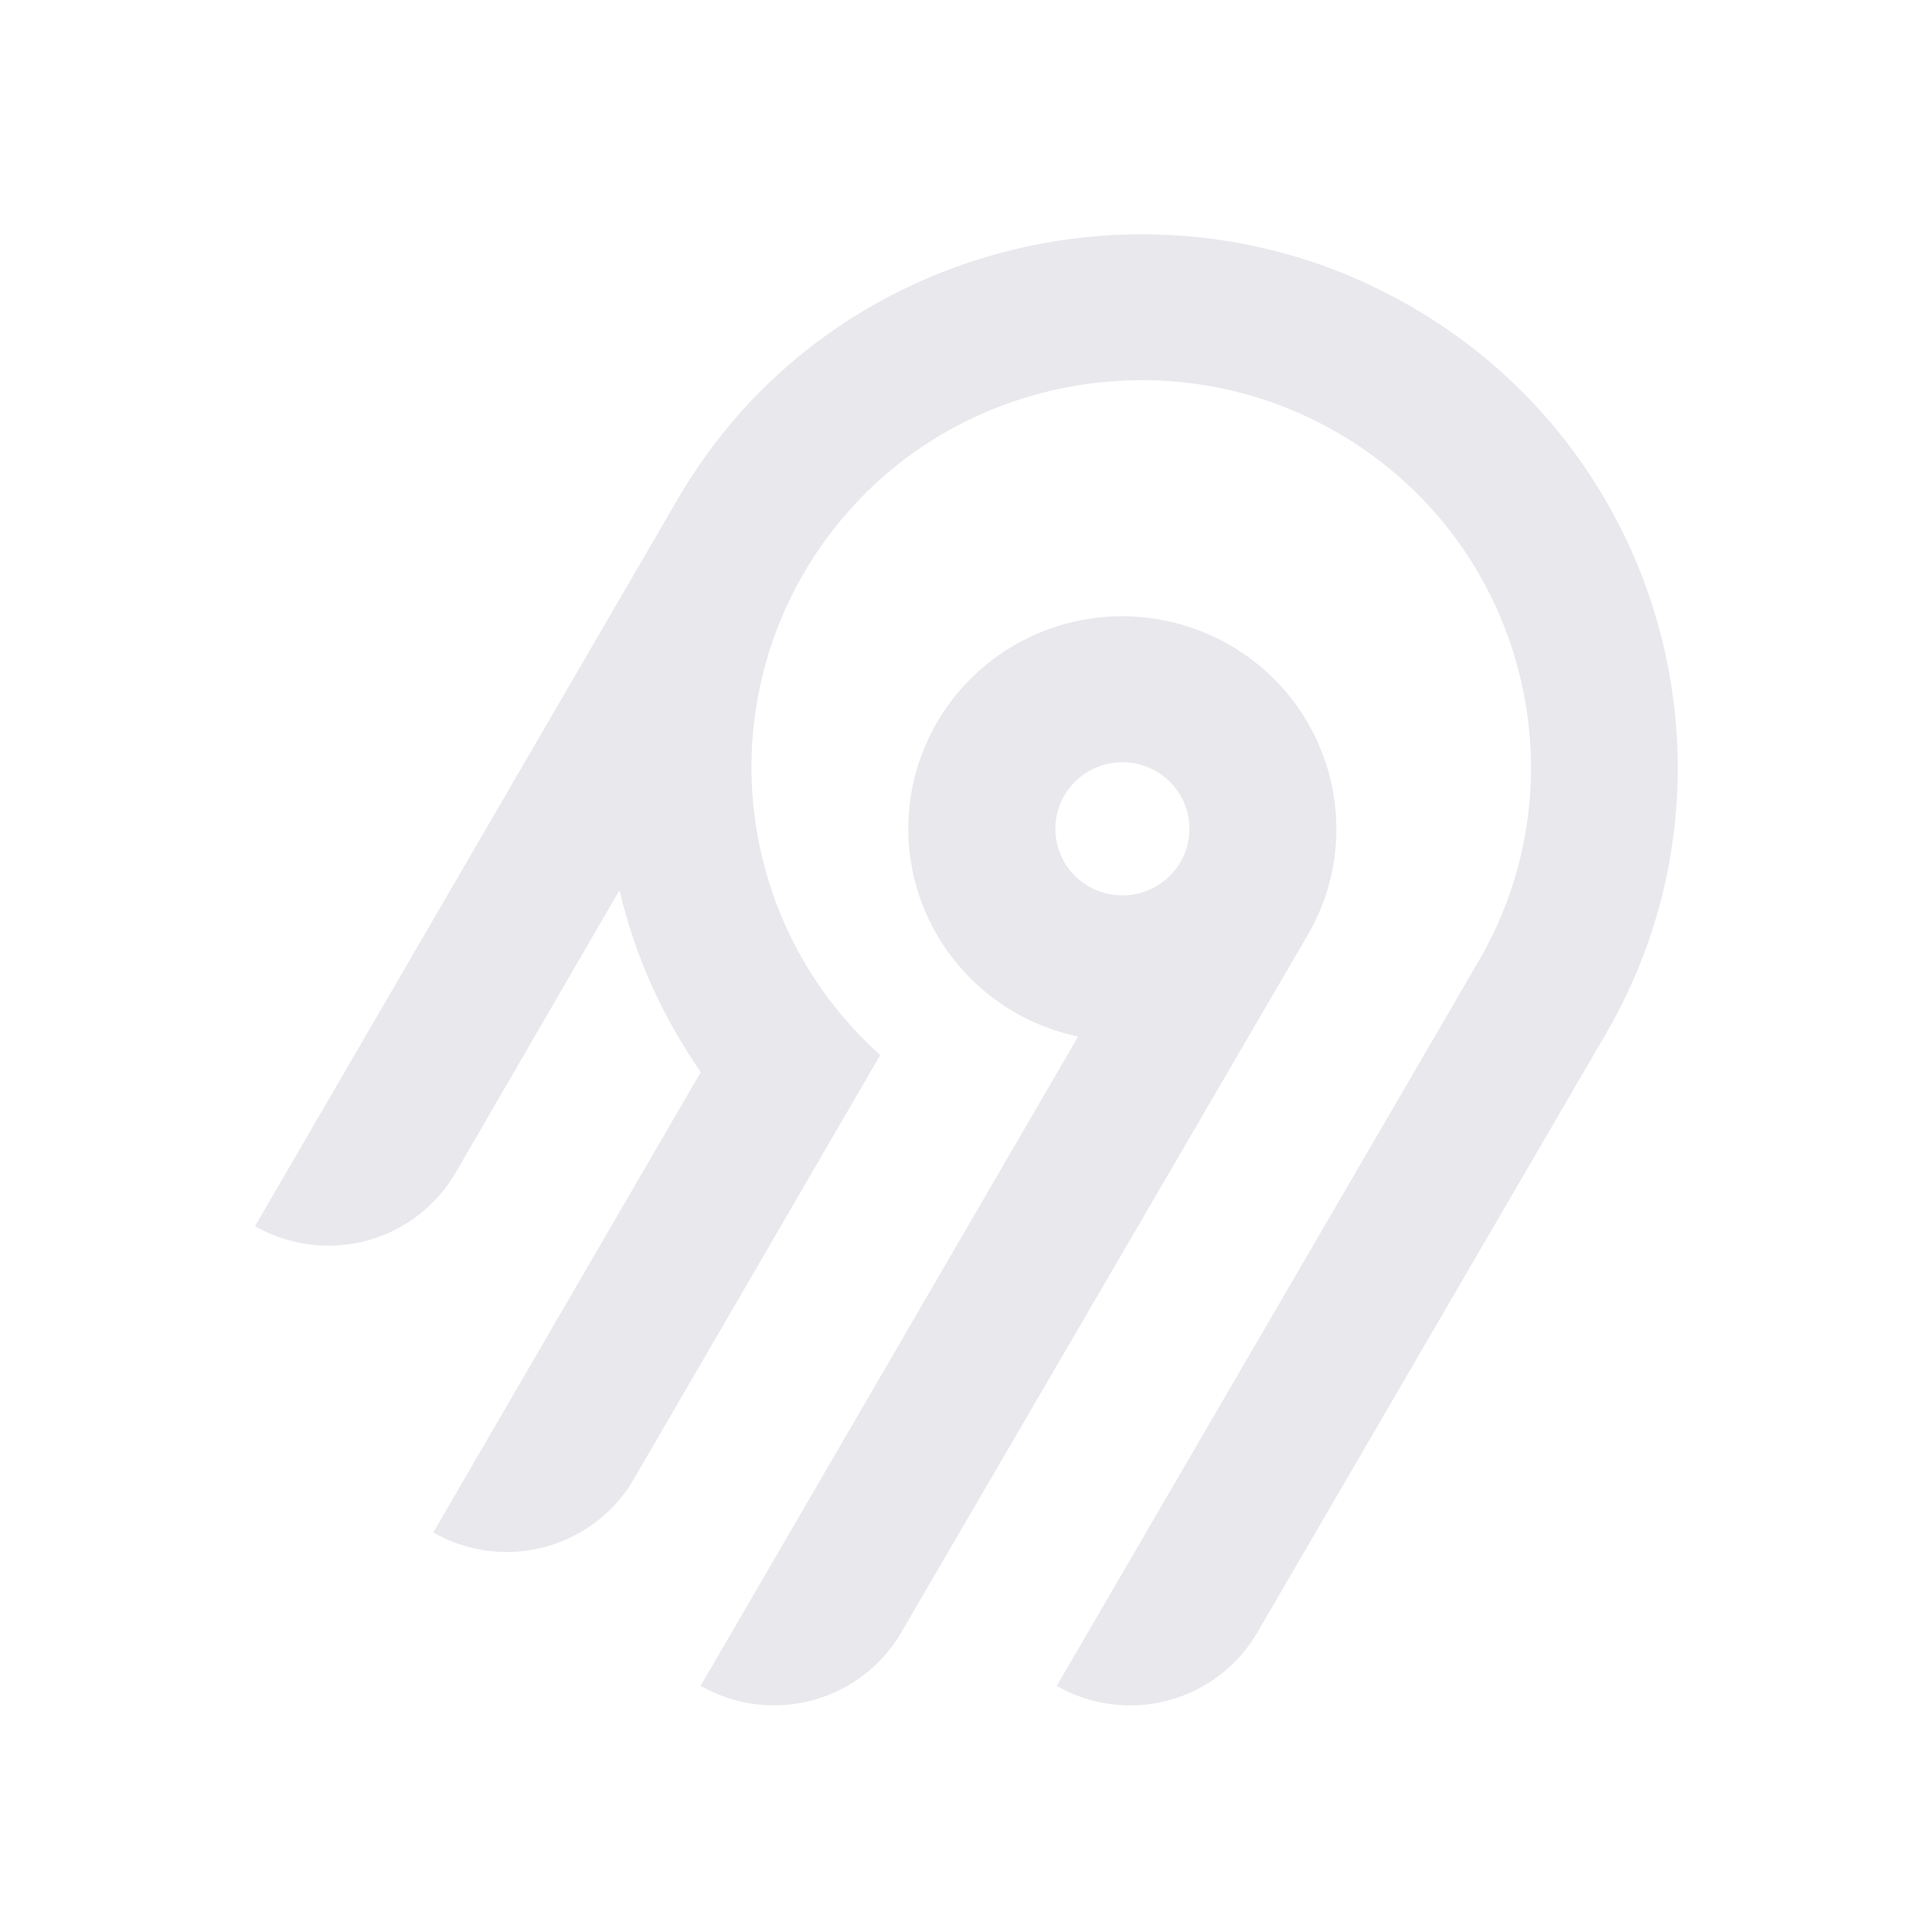
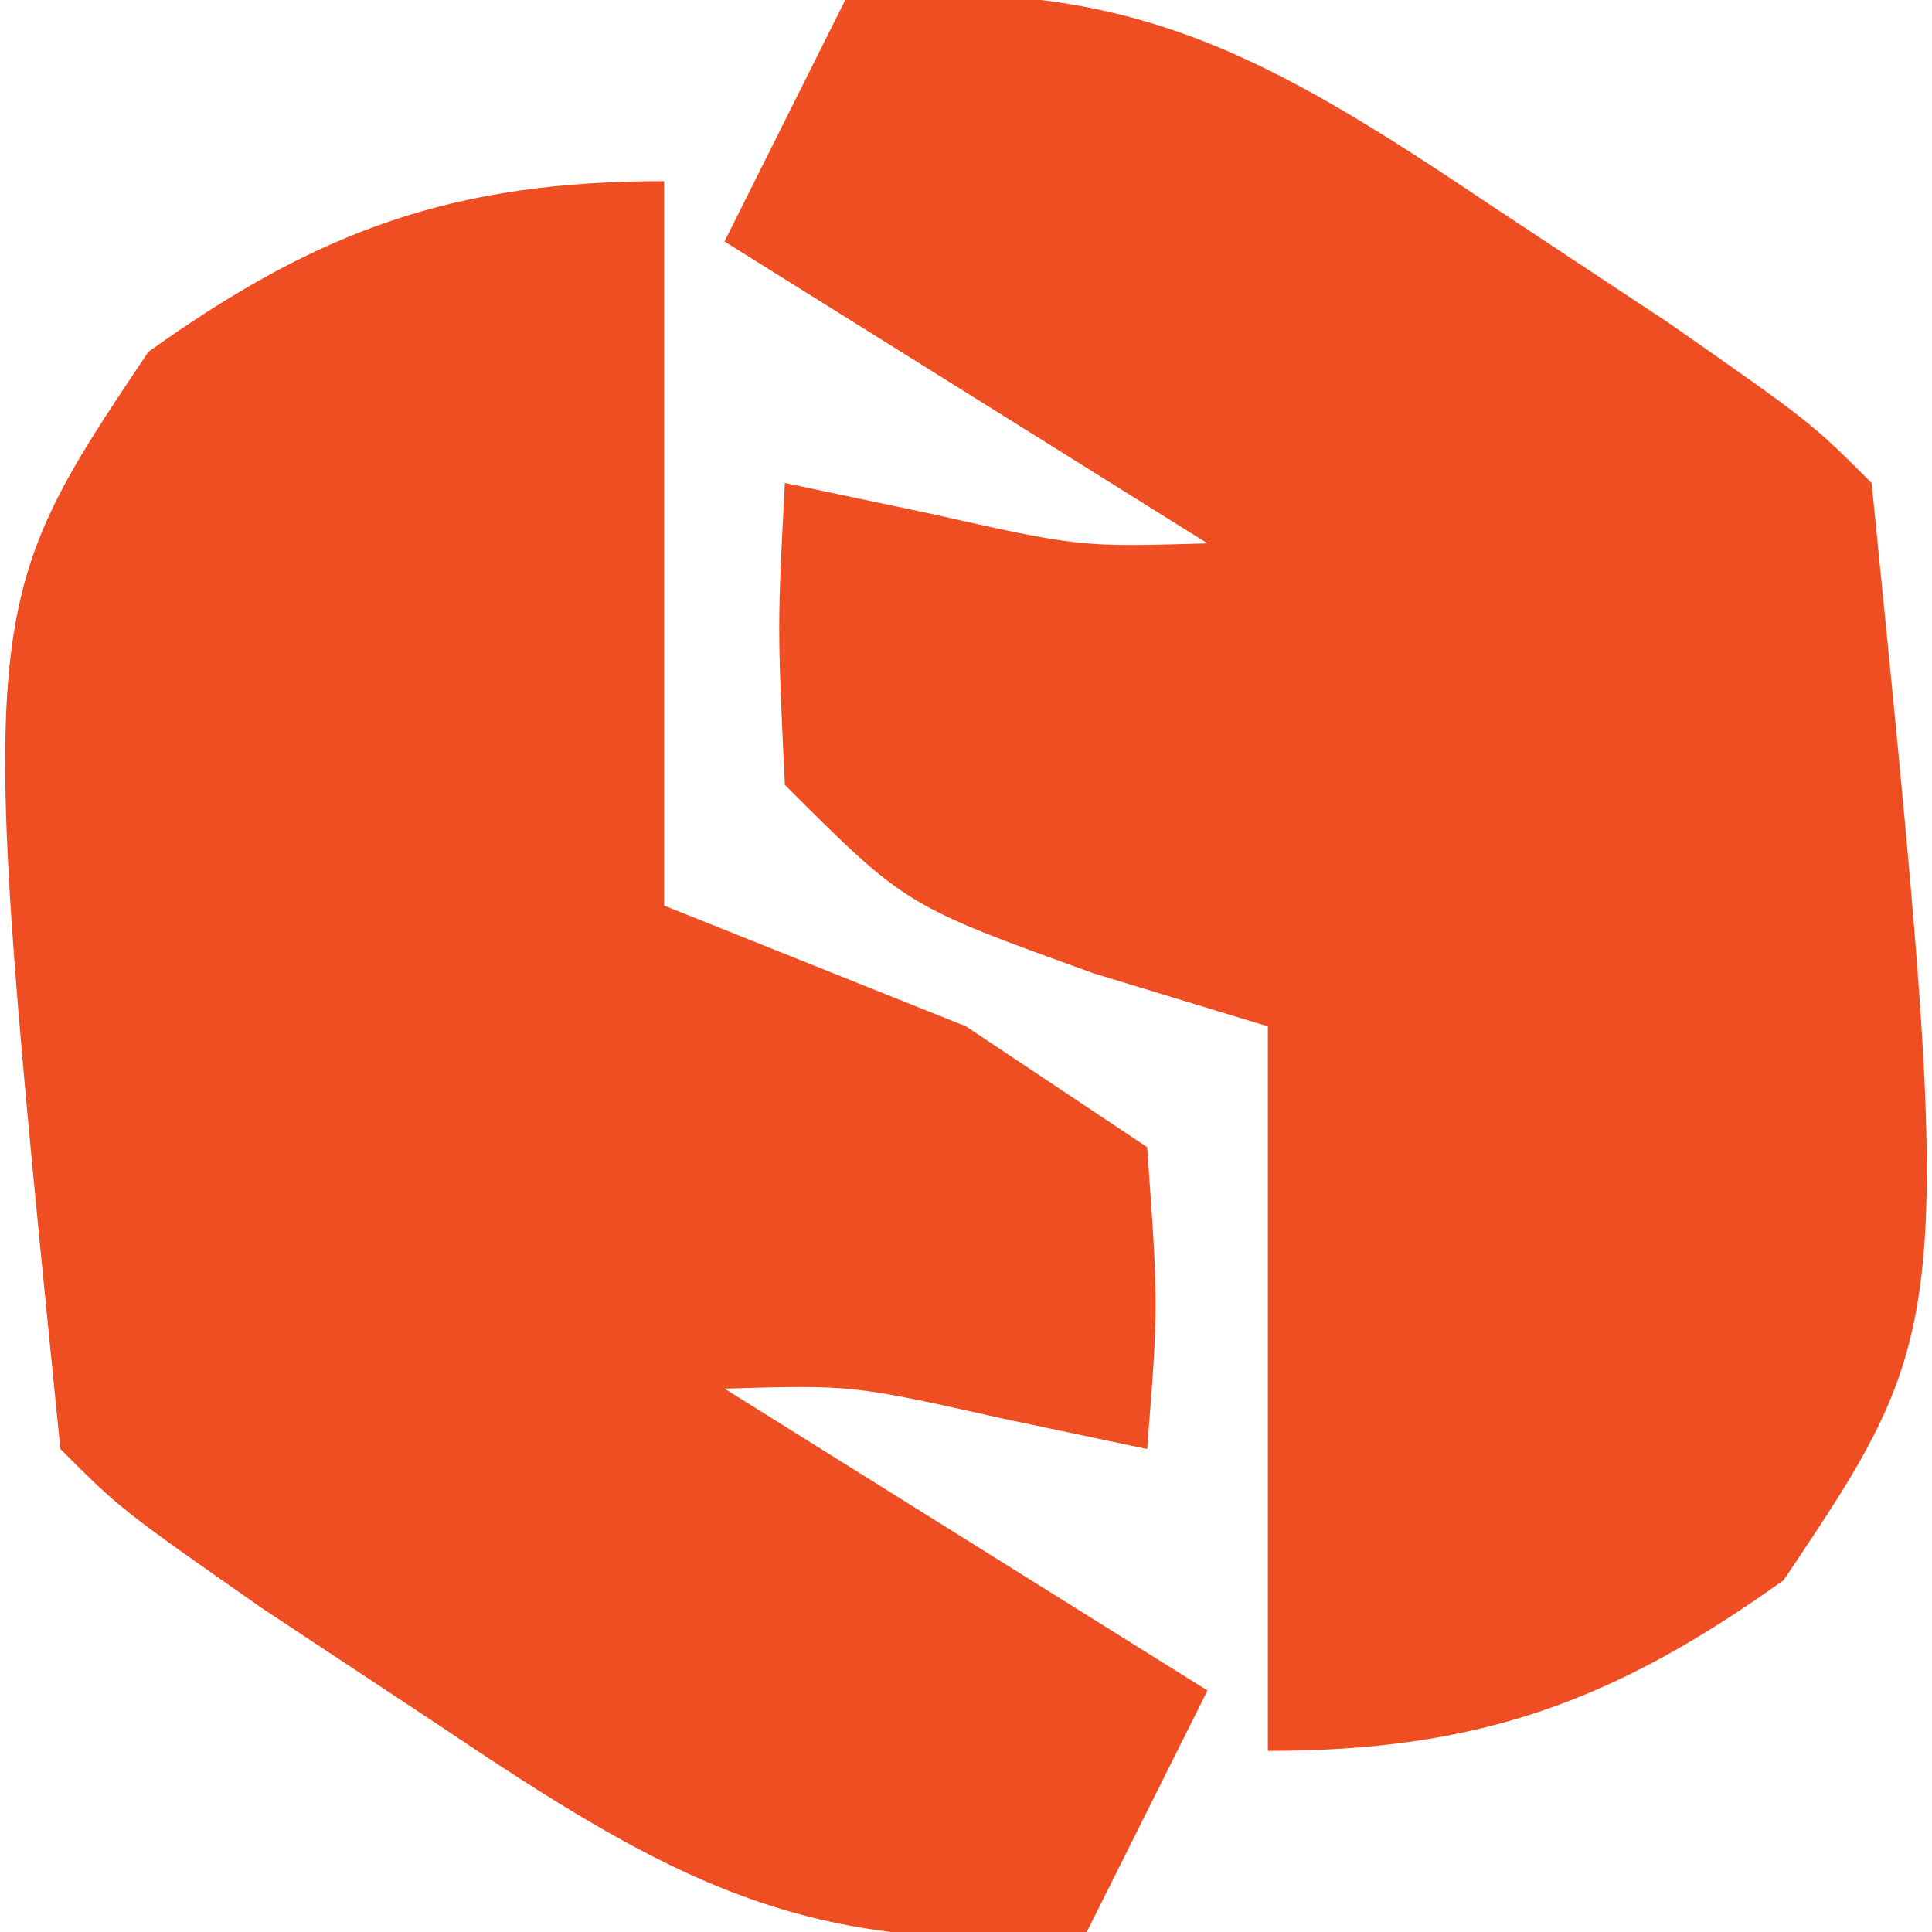
- <svg xmlns="http://www.w3.org/2000/svg" width="250" height="250" fill="none">
-   <path fill="#e8e8ed" fill-rule="evenodd" d="M95.775 53.416c20.364-22.88 54.087-29.592 81.811-16.385 36.836 17.549 50.274 62.252 30.219 96.734l-45.115 77.487a18.994 18.994 0 0 1-11.536 8.784 19.12 19.12 0 0 1-14.412-1.878l54.62-93.829c14.55-25.027 4.818-57.467-21.888-70.24-20.038-9.583-44.533-4.795-59.336 11.685a50.008 50.008 0 0 0-12.902 32.877 49.989 49.989 0 0 0 16.664 37.87l-31.887 54.875a18.917 18.917 0 0 1-4.885 5.534 19.041 19.041 0 0 1-6.647 3.255 19.13 19.13 0 0 1-7.395.482 19.087 19.087 0 0 1-7.018-2.365l34.617-59.575a68.424 68.424 0 0 1-10.524-23.544l-21.213 36.579a18.994 18.994 0 0 1-11.535 8.784A19.123 19.123 0 0 1 33 158.668l54.856-94.356a70.296 70.296 0 0 1 7.919-10.896Zm63.314 30.034c13.211 7.577 17.774 24.427 10.13 37.54l-52.603 90.251a18.997 18.997 0 0 1-11.536 8.784 19.122 19.122 0 0 1-14.412-1.878l48.843-84.024a27.778 27.778 0 0 1-10.825-4.847 27.545 27.545 0 0 1-7.783-8.907 27.344 27.344 0 0 1-3.307-11.326 27.293 27.293 0 0 1 1.776-11.66 27.454 27.454 0 0 1 6.533-9.846 27.703 27.703 0 0 1 10.087-6.222 27.858 27.858 0 0 1 23.097 2.135Zm-19.134 16.961a8.645 8.645 0 0 0-2.232 2.529h-.003a8.565 8.565 0 0 0 .632 9.556 8.68 8.68 0 0 0 4.097 2.915 8.738 8.738 0 0 0 5.036.163 8.692 8.692 0 0 0 4.279-2.642 8.59 8.59 0 0 0 2.079-4.558 8.563 8.563 0 0 0-.821-4.938 8.645 8.645 0 0 0-3.444-3.652 8.72 8.72 0 0 0-6.586-.86 8.7 8.7 0 0 0-3.037 1.487Z" clip-rule="evenodd" />
+ <svg xmlns="http://www.w3.org/2000/svg" version="1.1" width="32" height="32">
+   <path d="M0 0 C0 3.96 0 7.92 0 12 C2.475 12.99 2.475 12.99 5 14 C5.99 14.66 6.98 15.32 8 16 C8.188 18.625 8.188 18.625 8 21 C7.216 20.835 6.433 20.67 5.625 20.5 C3.118 19.938 3.118 19.938 1 20 C3.64 21.65 6.28 23.3 9 25 C8.34 26.32 7.68 27.64 7 29 C2.381 29.464 0.047 28.113 -3.75 25.562 C-4.714 24.924 -5.678 24.286 -6.672 23.629 C-9 22 -9 22 -10 21 C-11.398 7.084 -11.398 7.084 -8.543 2.828 C-5.714 0.803 -3.472 0 0 0 Z " fill="#EF4E23" transform="translate(11,3)" />
+   <path d="M0 0 C4.619 -0.464 6.953 0.887 10.75 3.438 C11.714 4.076 12.678 4.714 13.672 5.371 C16 7 16 7 17 8 C18.398 21.916 18.398 21.916 15.543 26.172 C12.714 28.197 10.472 29 7 29 C7 25.04 7 21.08 7 17 C6.051 16.711 5.103 16.422 4.125 16.125 C1 15 1 15 -1 13 C-1.125 10.375 -1.125 10.375 -1 8 C-0.216 8.165 0.568 8.33 1.375 8.5 C3.882 9.062 3.882 9.062 6 9 C3.36 7.35 0.72 5.7 -2 4 C-1.34 2.68 -0.68 1.36 0 0 Z " fill="#EF4E23" transform="translate(14,0)" />
</svg>
